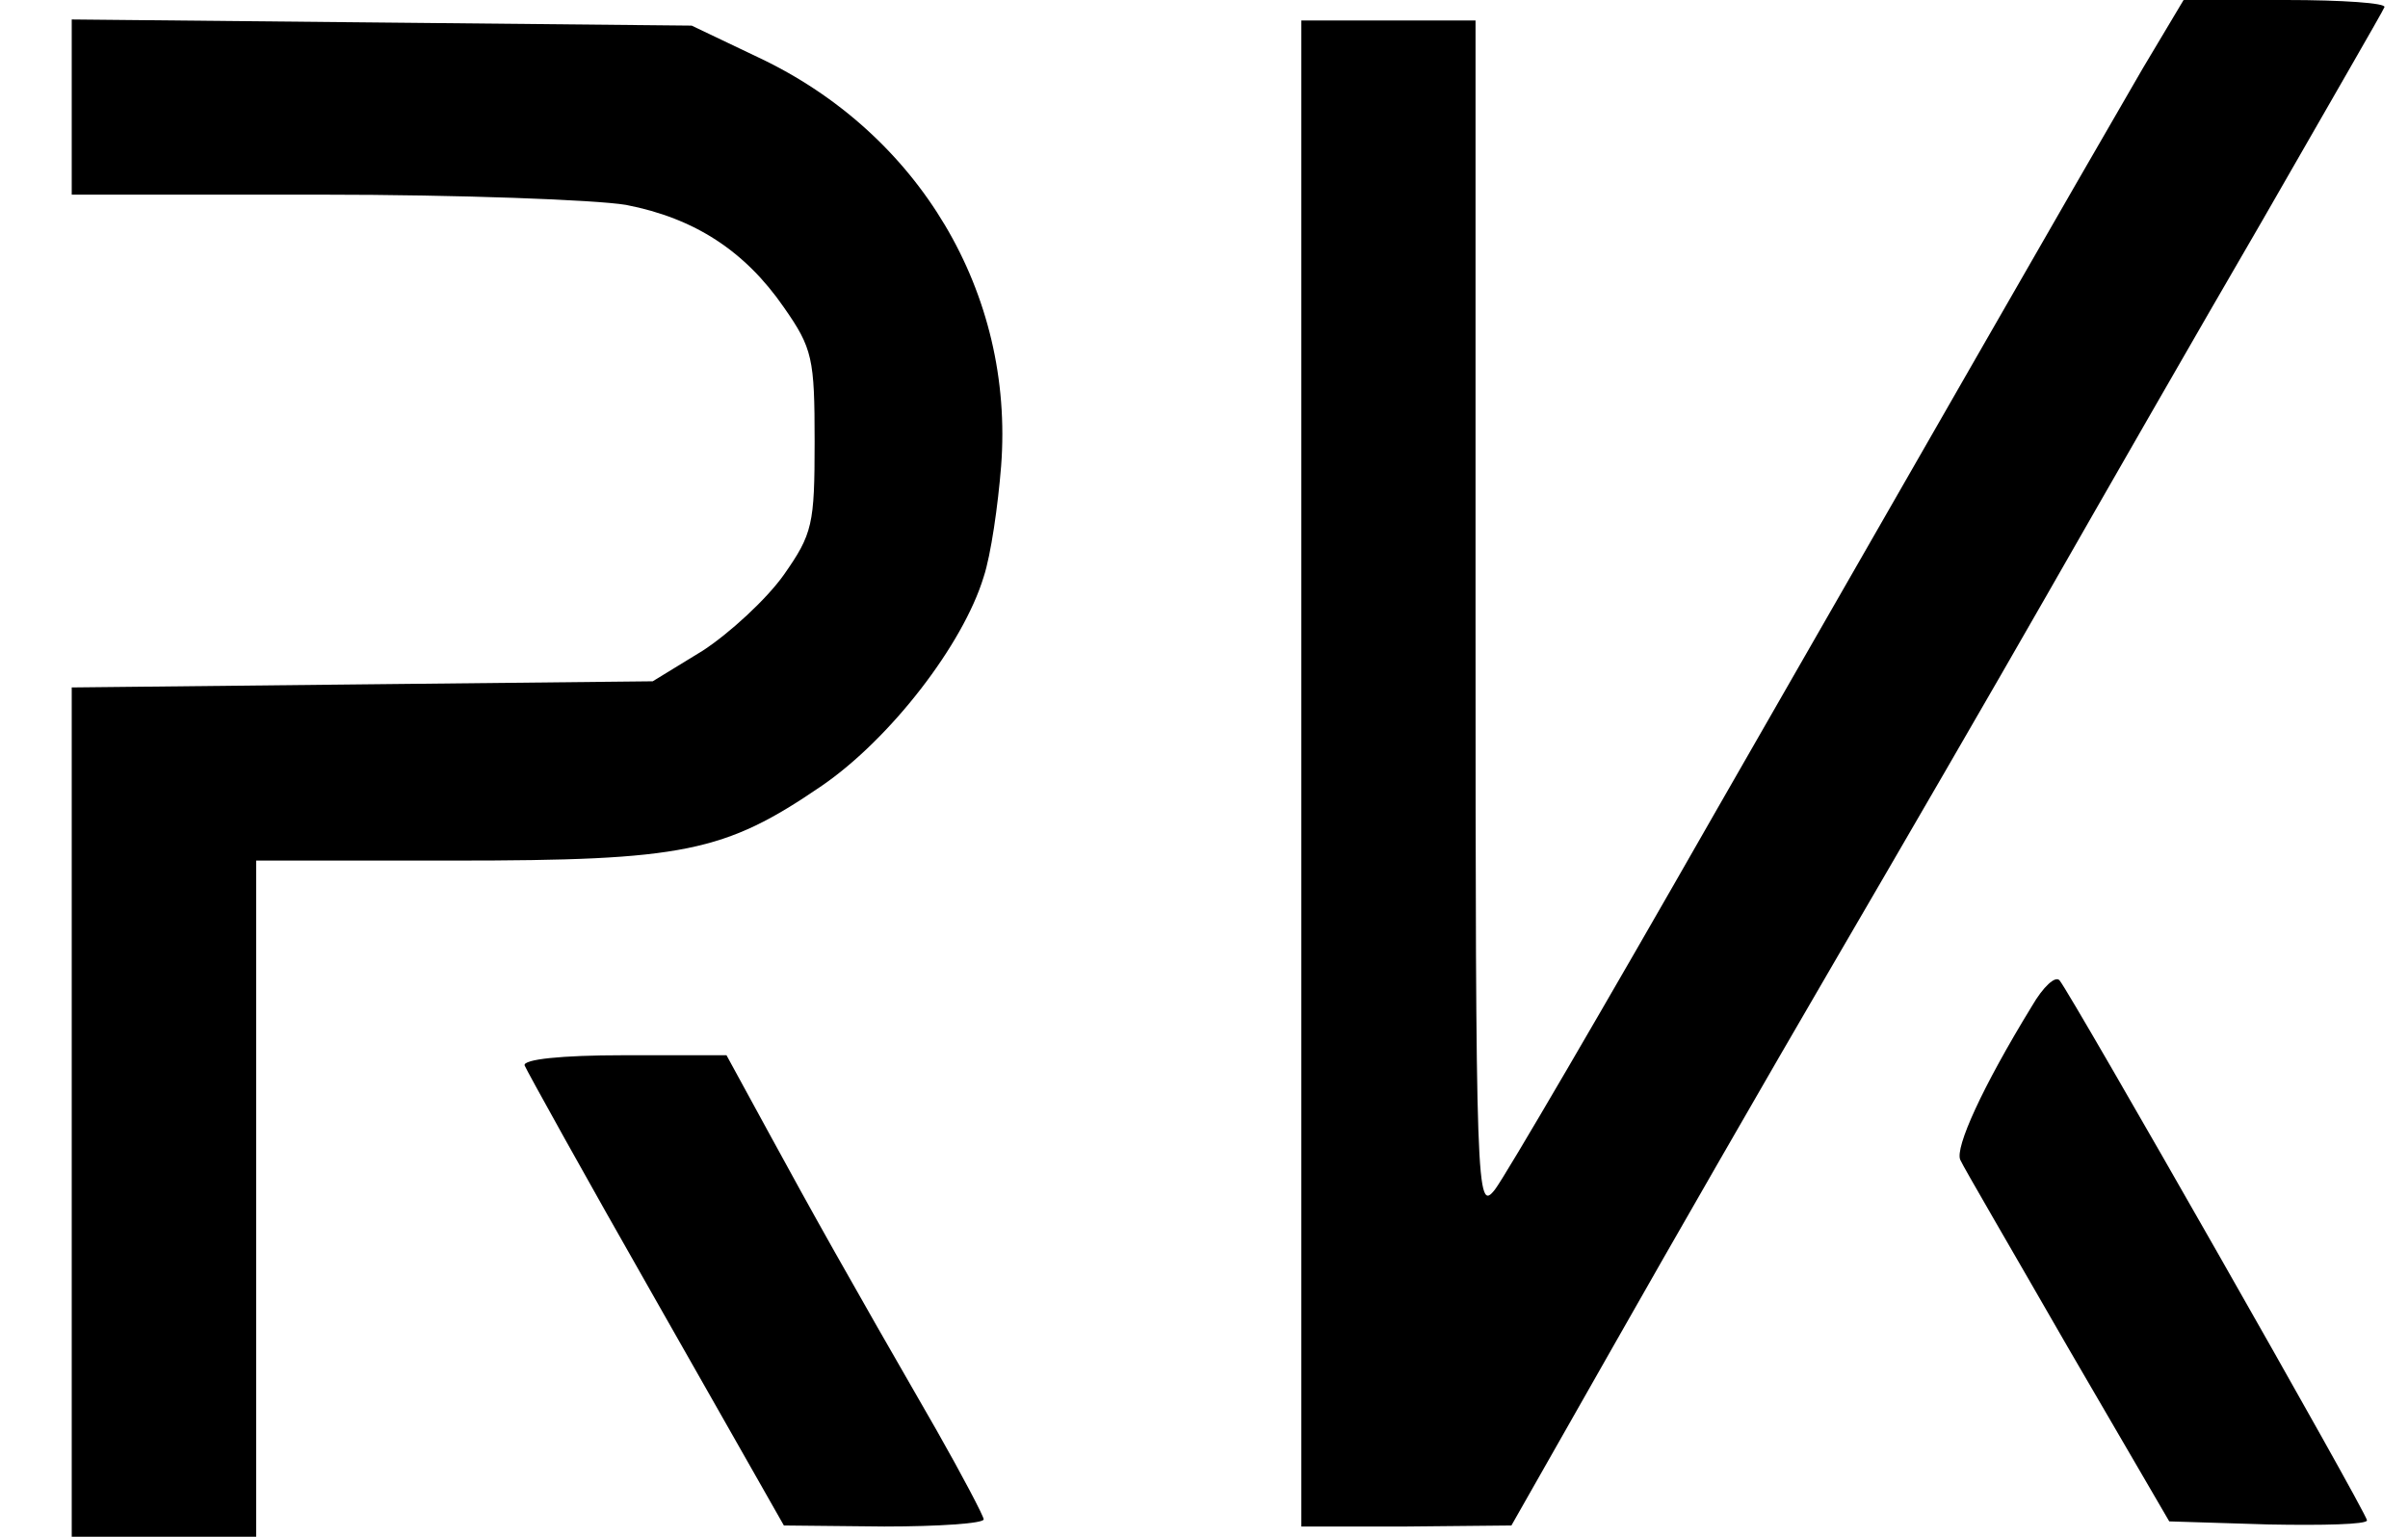
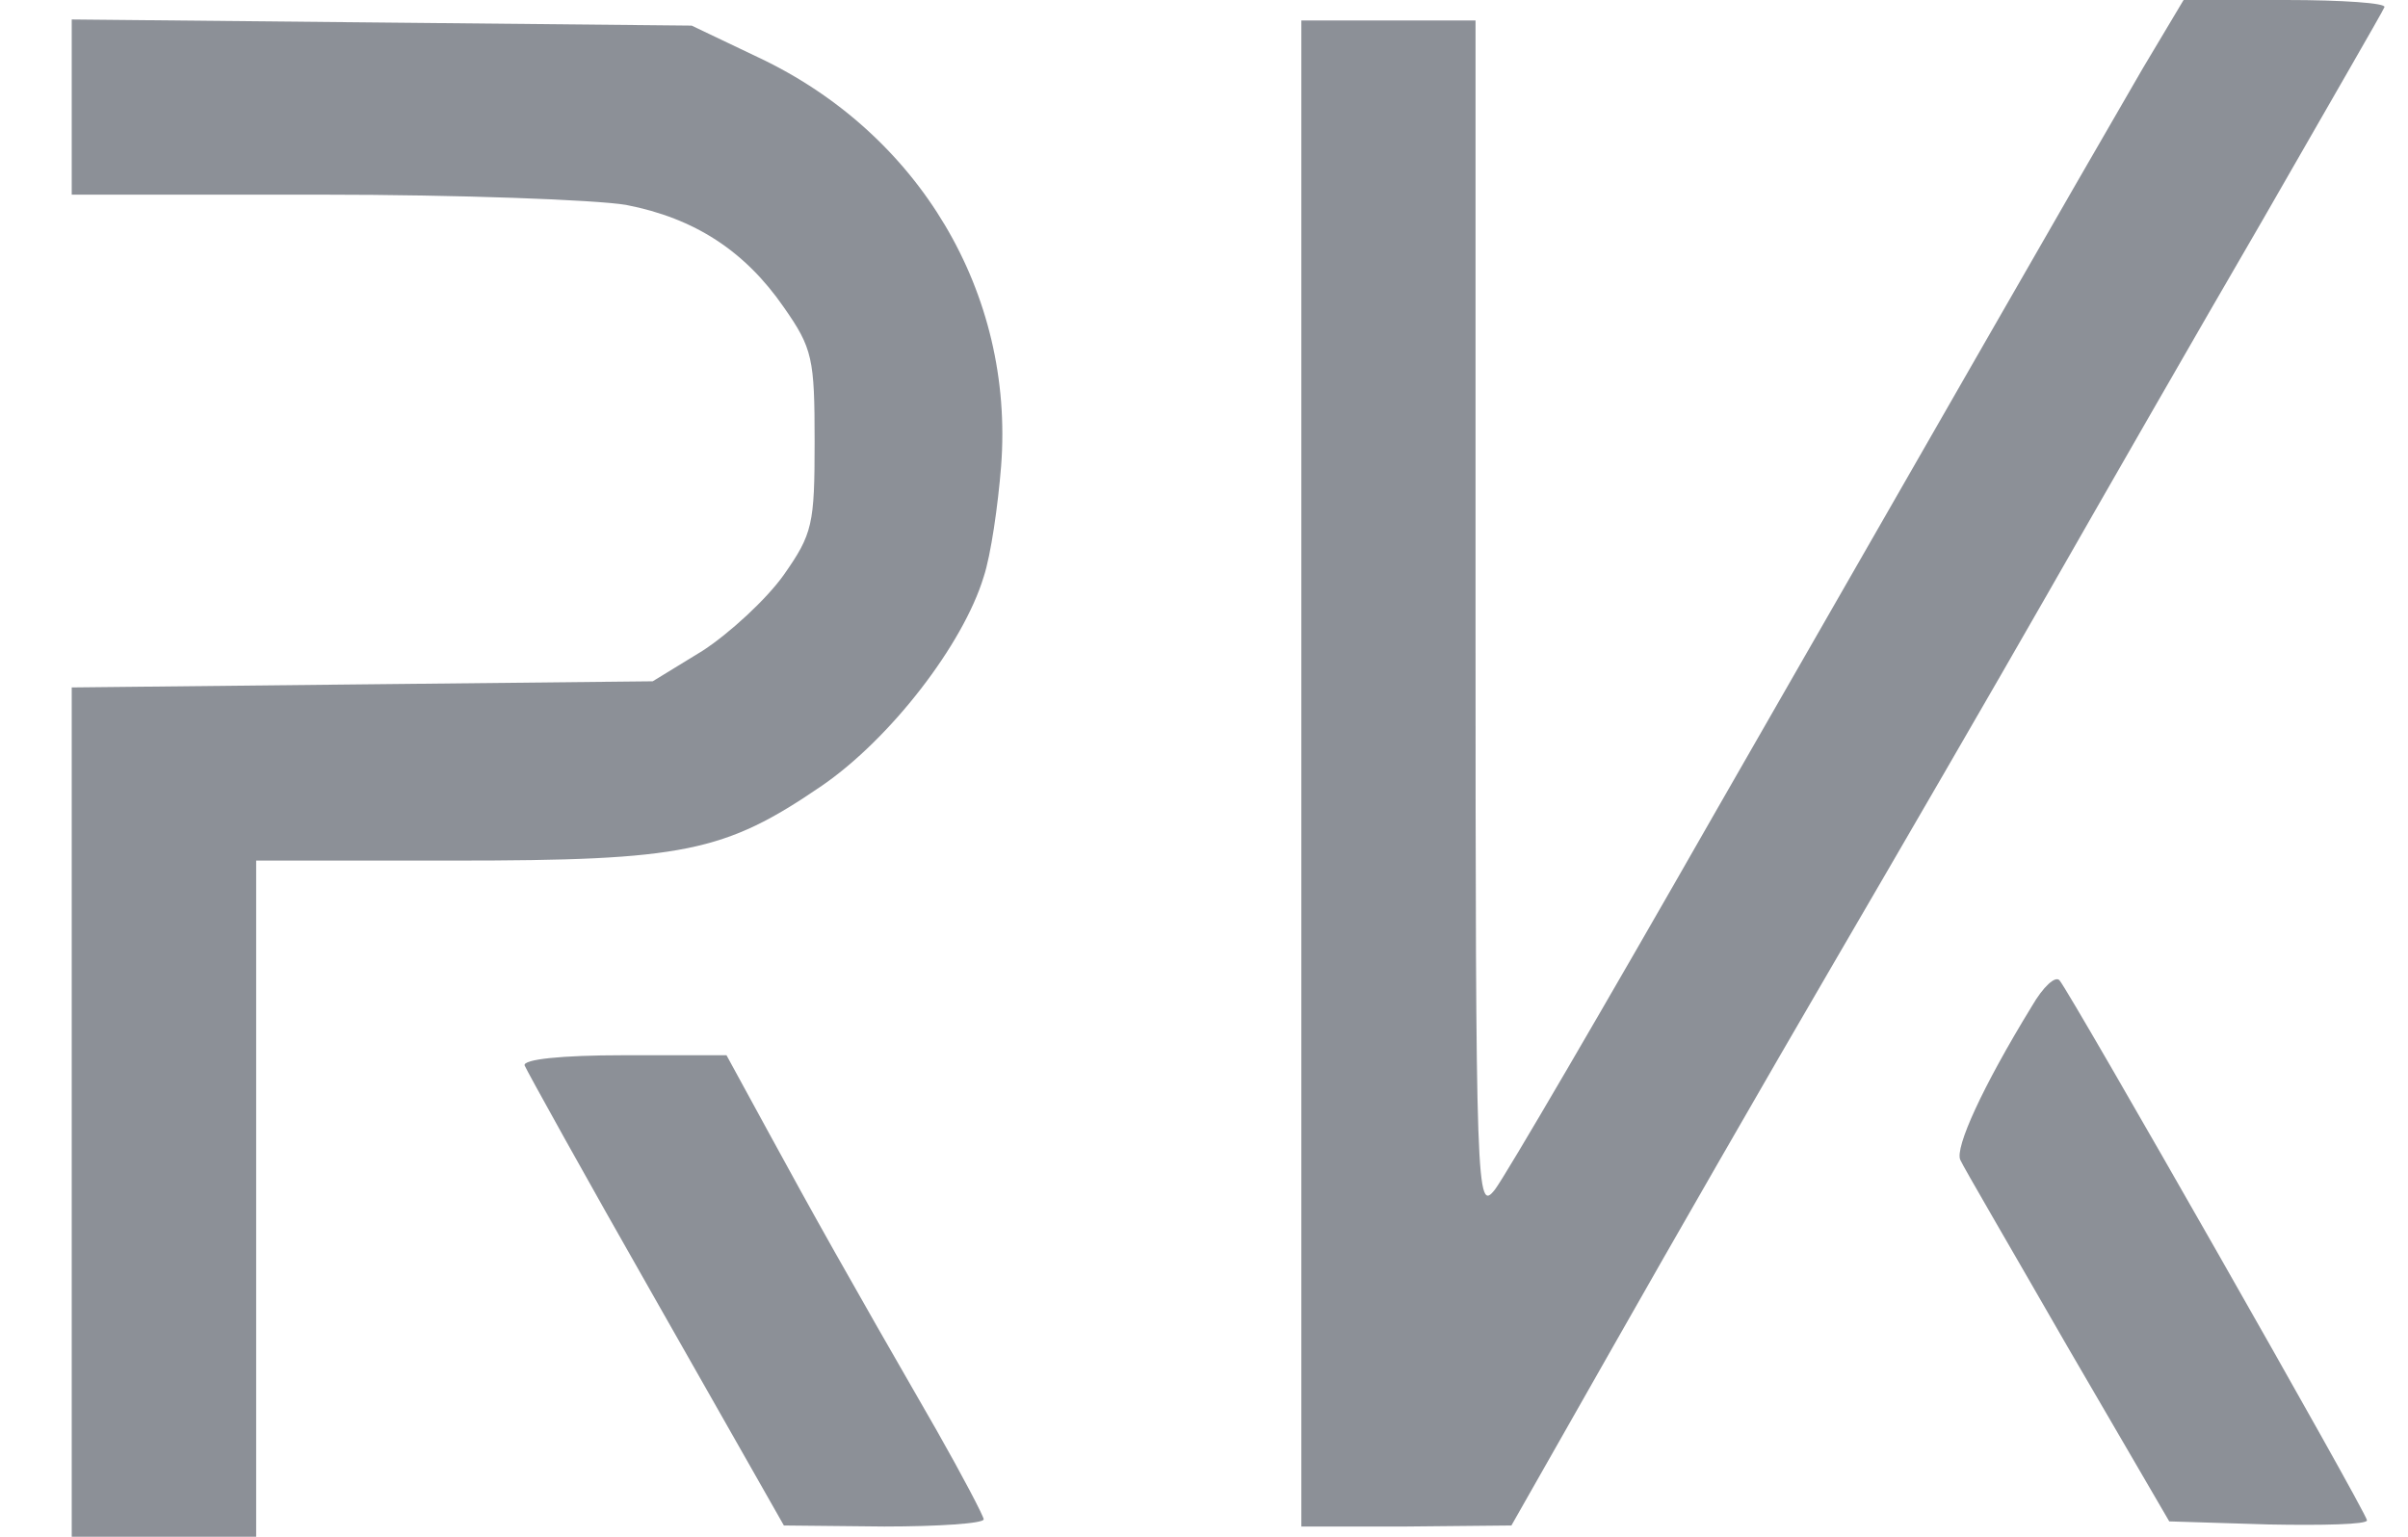
<svg xmlns="http://www.w3.org/2000/svg" version="1.0" width="235pt" height="150pt" viewBox="0 0 235 150" preserveAspectRatio="xMidYMid meet">
-   <g transform="translate(0,150) scale(0.1,-0.1)" fill="#000000" stroke="none">
+   <g transform="translate(0,150) scale(0.1,-0.1)" fill="rgba(27, 34, 49,.5)" stroke="none">
    <path d="M2091 1433 c-68 -117 -210 -365 -416 -724 -109 -191 -206 -357 -216 -370 -18 -23 -19 -8 -19 559 l0 582 -85 0 -85 0 0 -735 0 -735 103 0 102 1 100 176 c55 97 151 264 214 372 63 108 157 270 209 361 52 91 146 255 210 365 63 110 117 203 119 208 2 4 -41 7 -96 7 l-100 0 -40 -67z" />
    <path d="M70 1396 l0 -86 244 0 c134 0 267 -5 297 -10 67 -13 116 -45 154 -100 28 -40 30 -50 30 -131 0 -81 -2 -90 -30 -130 -17 -24 -53 -57 -79 -74 l-49 -30 -284 -3 -283 -3 0 -415 0 -414 90 0 90 0 0 330 0 330 193 0 c224 0 264 8 359 73 67 46 138 138 158 204 7 21 14 70 17 108 13 169 -80 325 -237 399 l-65 31 -302 3 -303 3 0 -85z" />
    <path d="M1983 518 c-49 -80 -75 -138 -70 -150 3 -7 51 -89 105 -183 l99 -170 97 -3 c53 -1 96 0 96 4 0 7 -289 514 -300 527 -4 5 -16 -6 -27 -25z" />
    <path d="M512 460 c2 -5 59 -108 128 -229 l125 -220 98 -1 c53 0 97 3 97 7 0 3 -21 43 -46 87 -91 158 -121 212 -163 289 l-42 77 -101 0 c-60 0 -98 -4 -96 -10z" />
  </g>
</svg>
